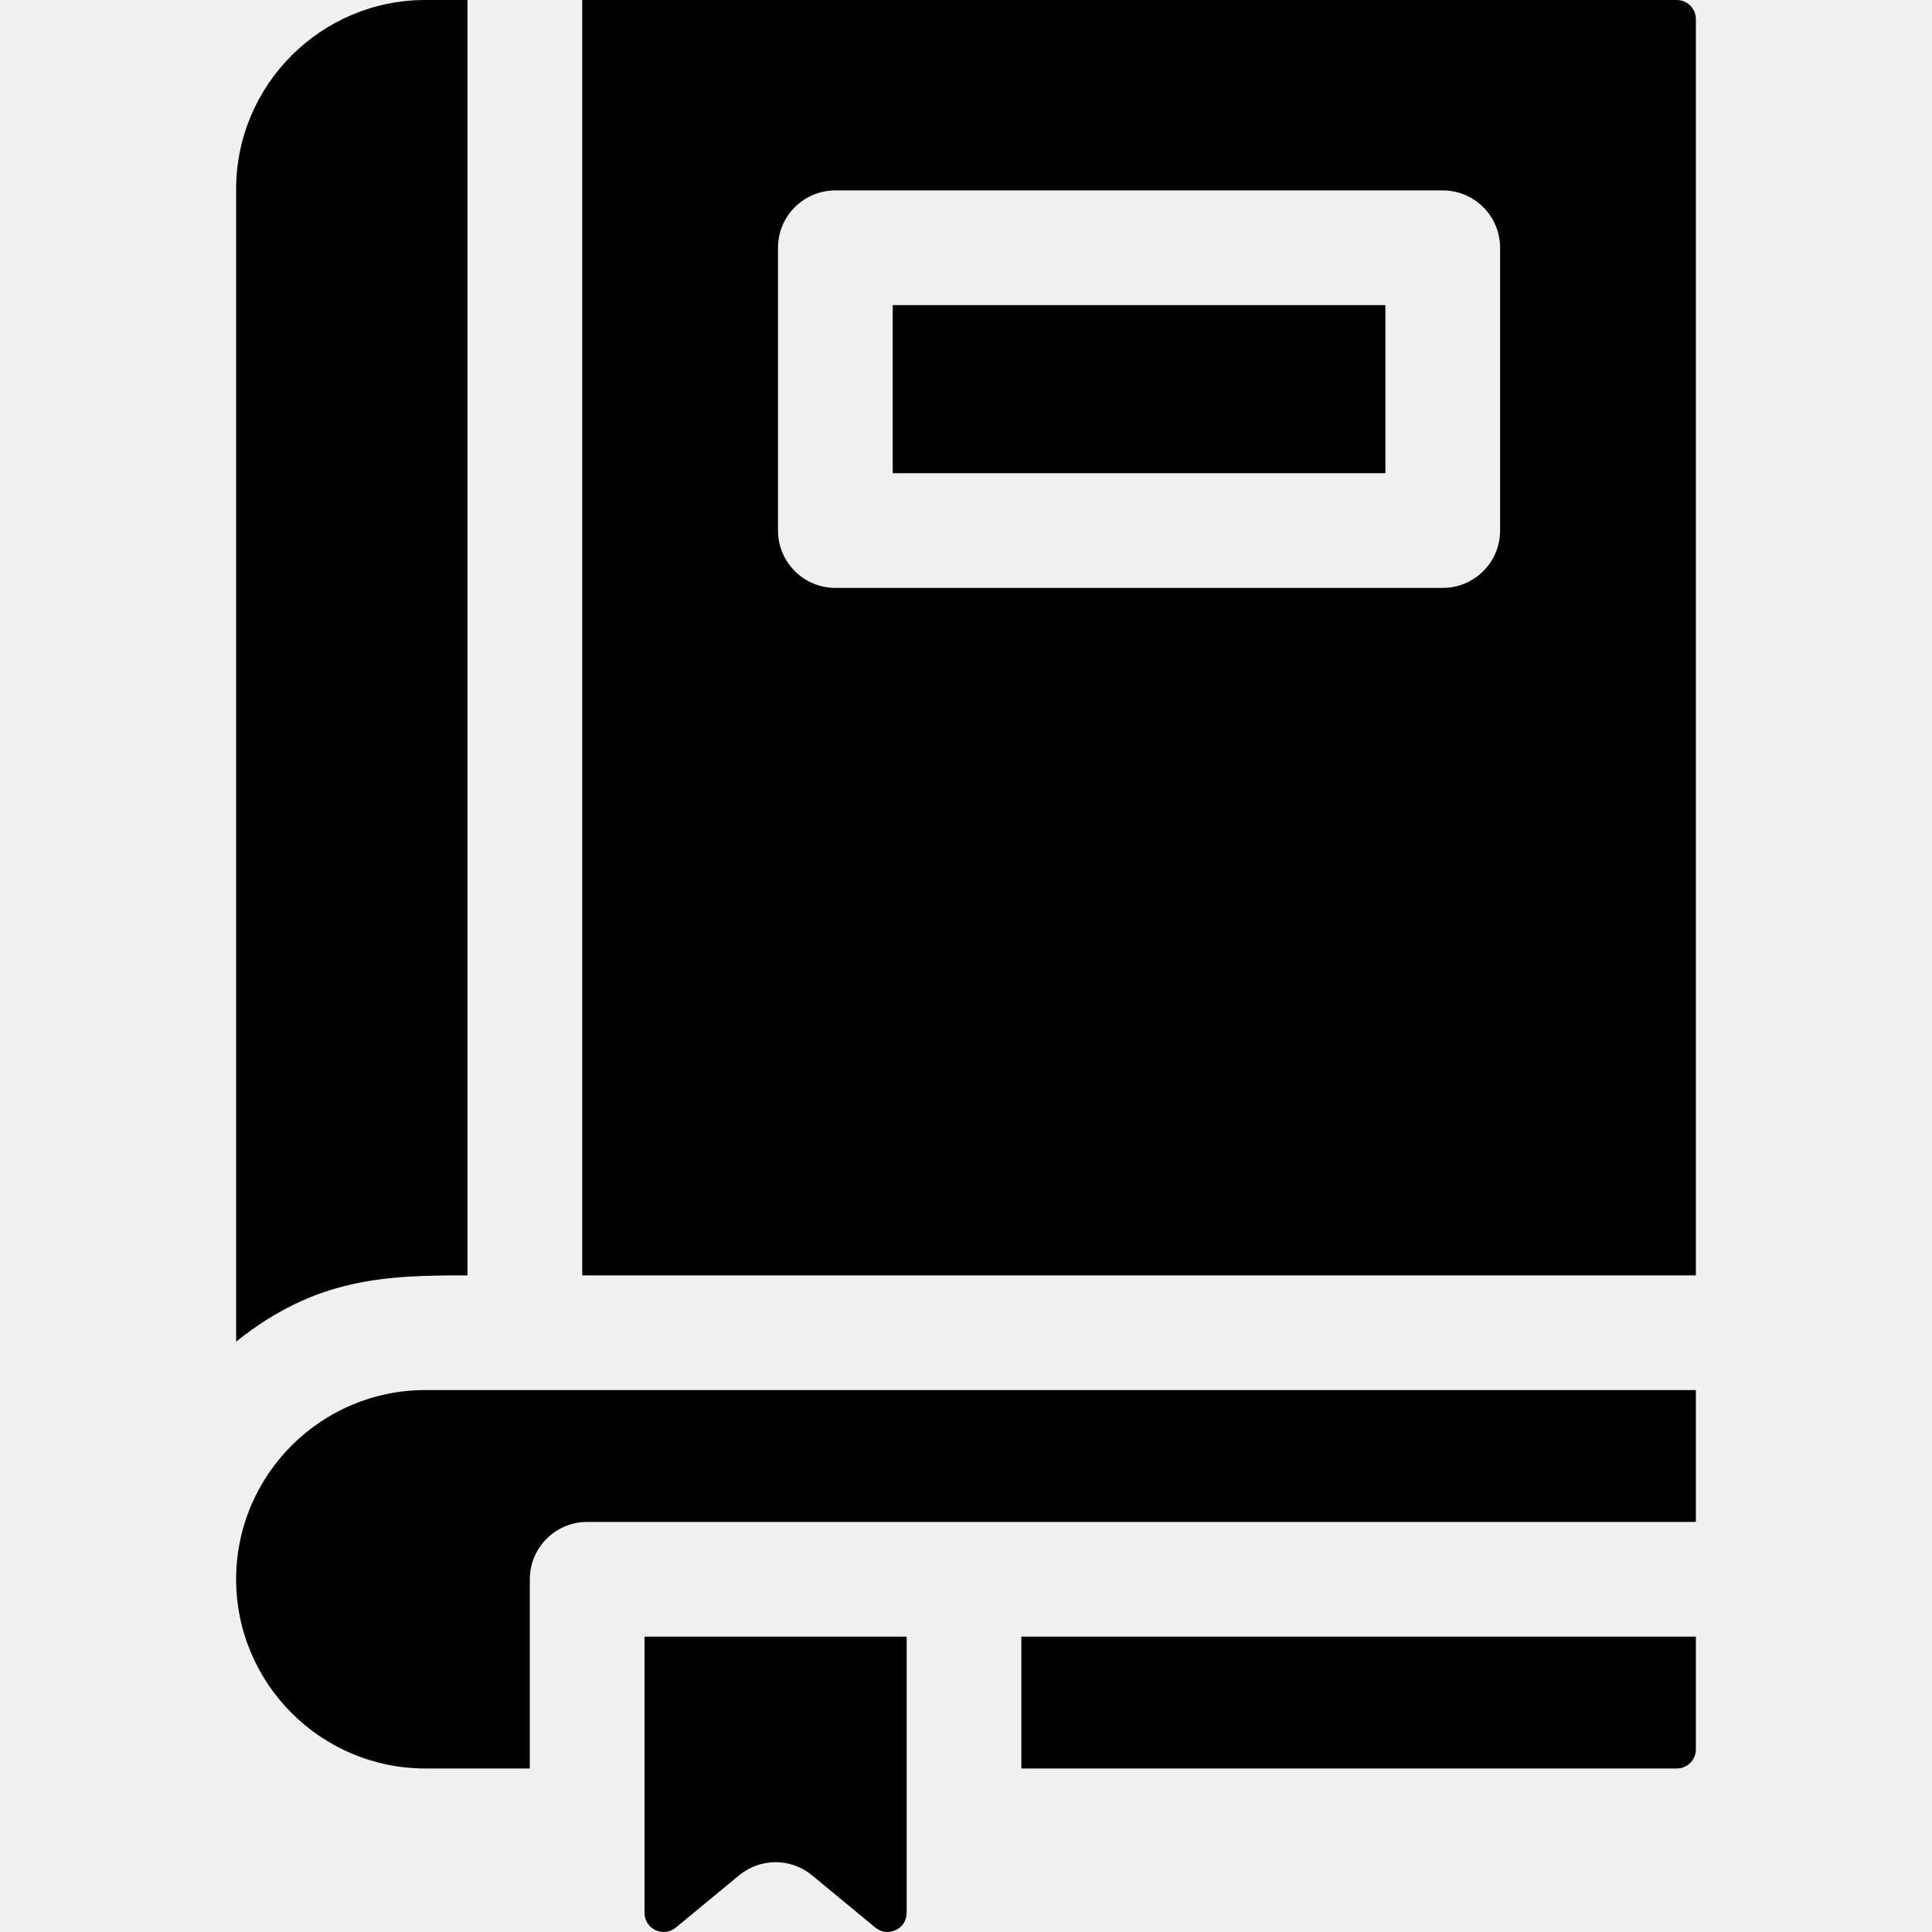
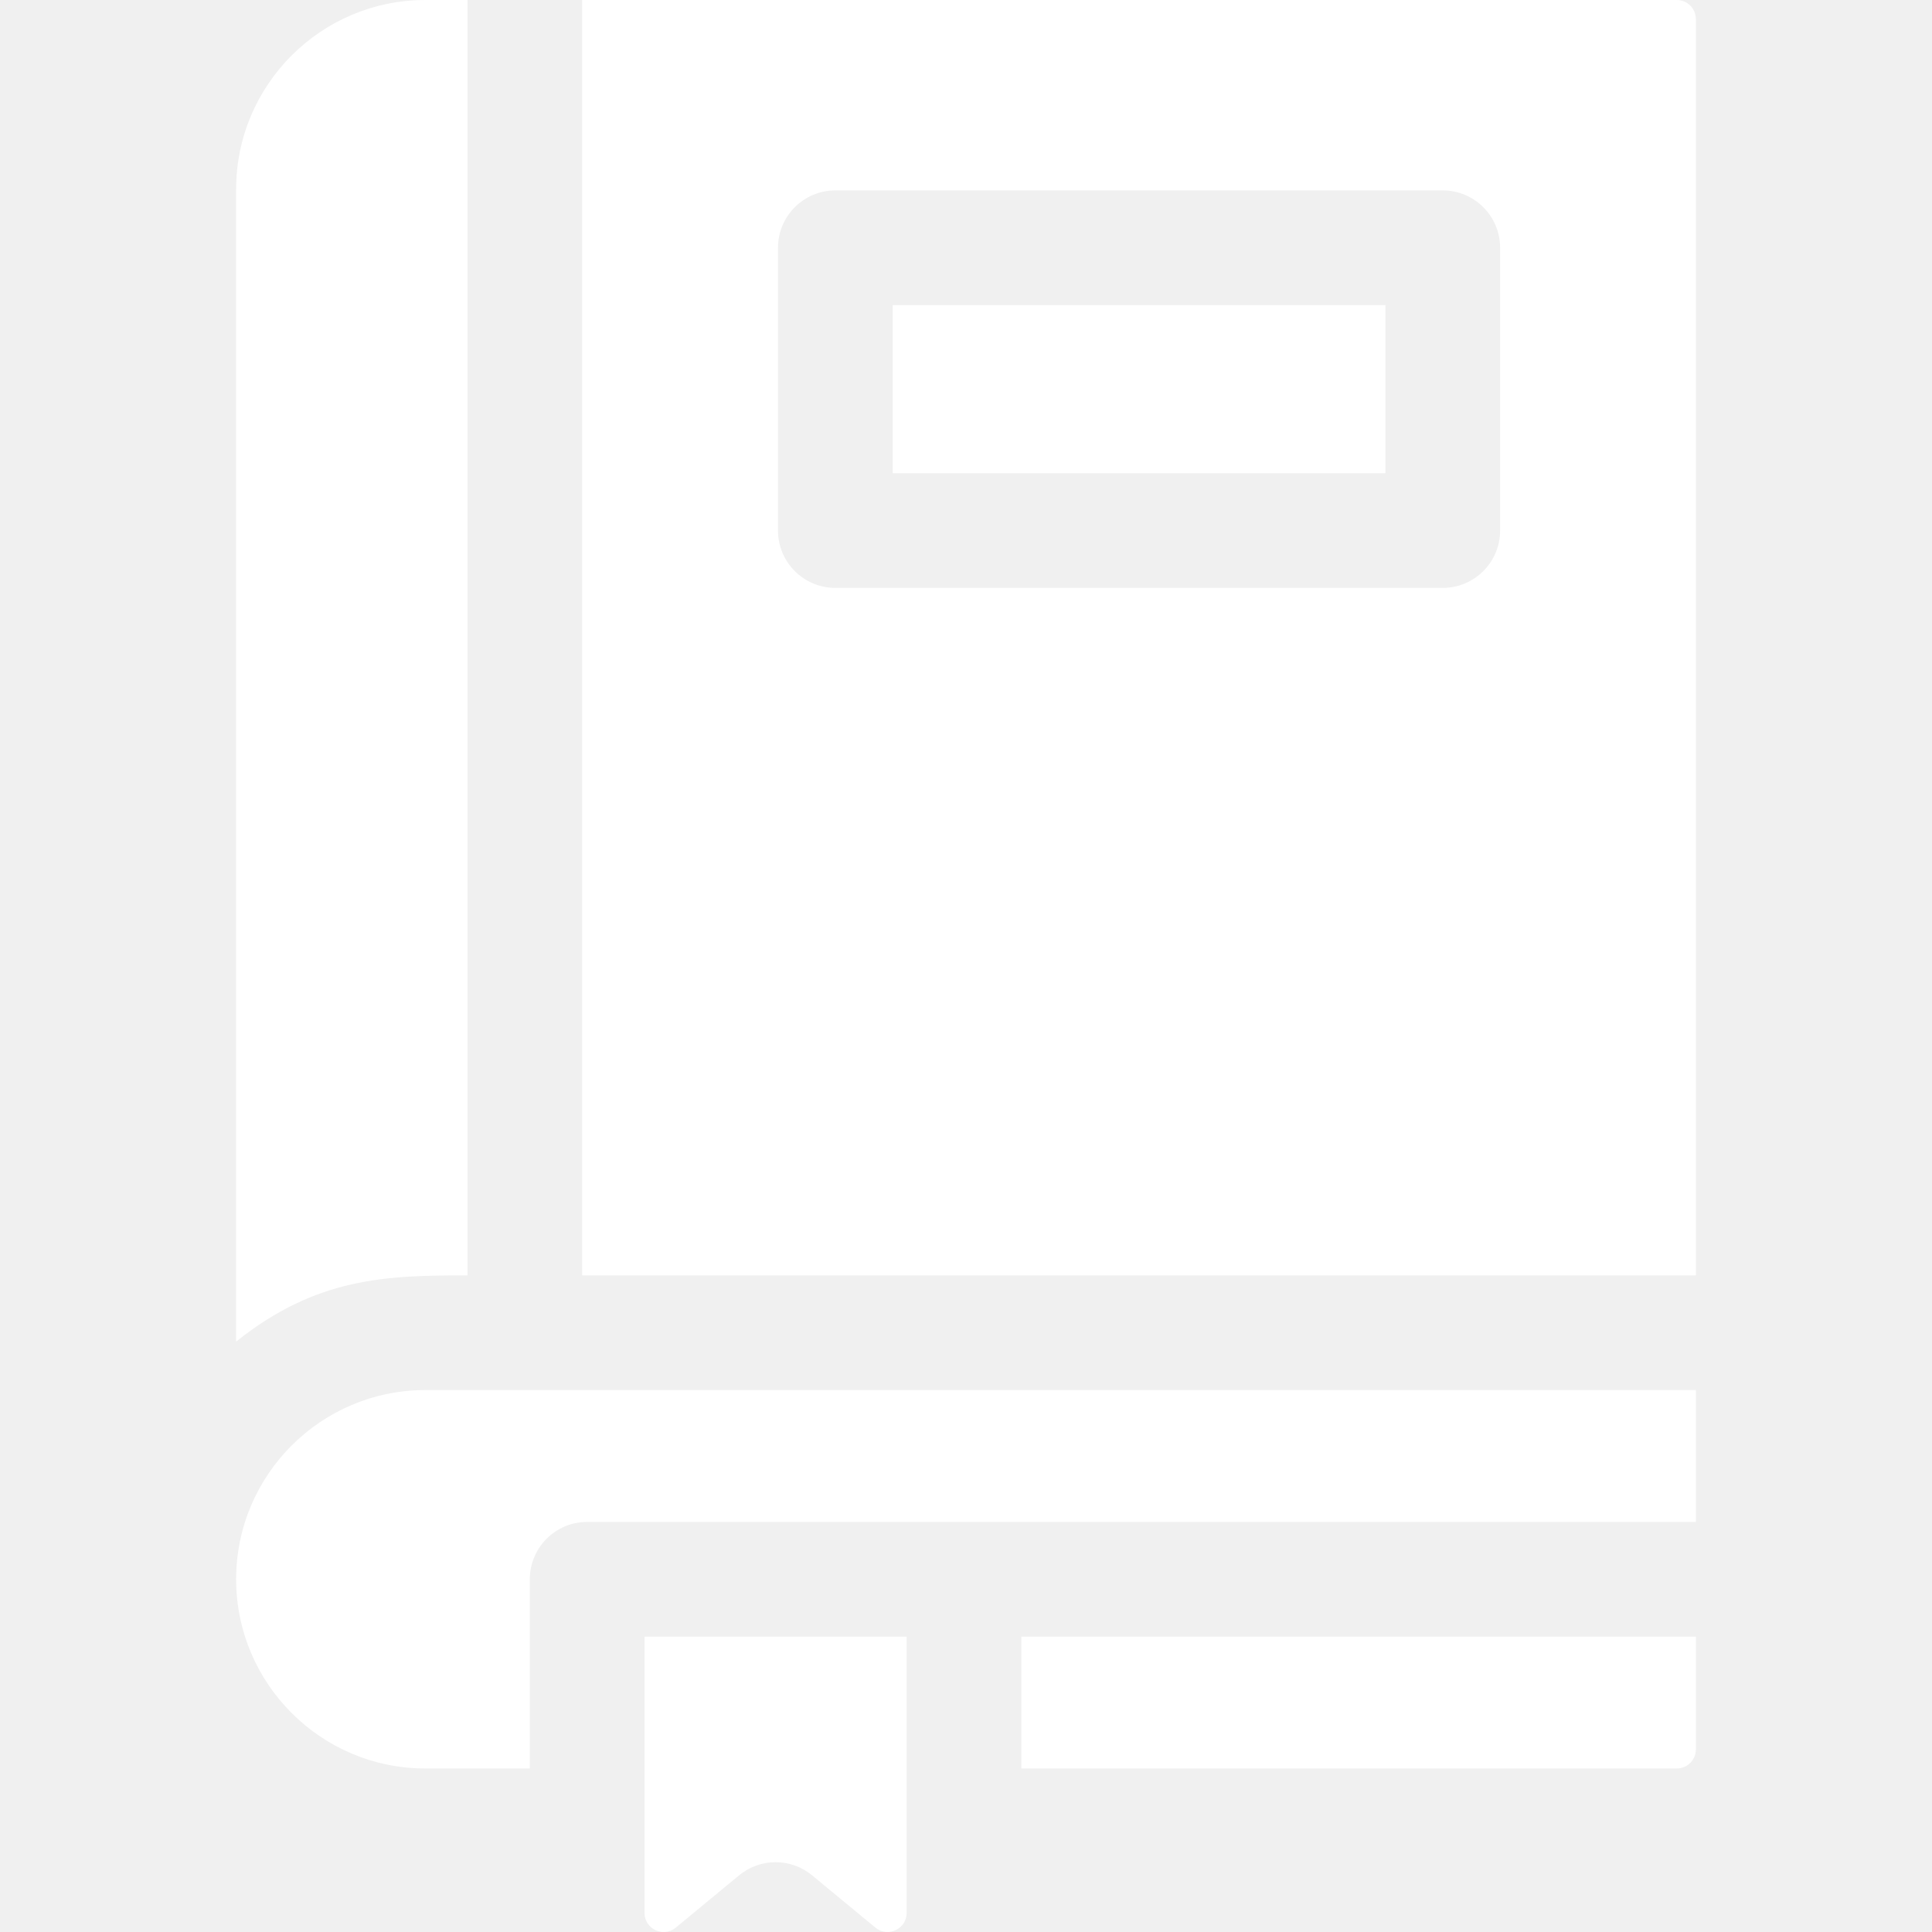
- <svg xmlns="http://www.w3.org/2000/svg" id="Capa_1" enable-background="new 0 0 510 510" height="512" viewBox="0 0 510 510" width="512">
+ <svg xmlns="http://www.w3.org/2000/svg" fill="#fff" id="Capa_1" enable-background="new 0 0 510 510" height="512" viewBox="0 0 510 510" width="512">
  <path d="m62.333 416.884v.01c0 27.534 22.407 49.94 49.941 49.94h27.584v-49.94c0-8.367 6.783-15.14 15.14-15.14h292.669v-34.811h-335.393c-27.534.001-49.941 22.407-49.941 49.941z" />
  <path d="m269.615 466.835h173.005c2.787 0 5.047-2.259 5.047-5.047v-29.754h-178.052z" />
  <path d="m123.407 336.665v-336.665h-11.133c-27.534 0-49.941 22.407-49.941 49.951v304.195c21.224-16.958 39.558-17.481 61.074-17.481z" />
  <path d="m153.686 0v336.665h293.981v-331.618c0-2.787-2.259-5.047-5.047-5.047zm242.304 140.051c0 8.357-6.783 15.14-15.14 15.14h-160.338c-8.367 0-15.14-6.783-15.14-15.14v-74.648c0-8.357 6.772-15.14 15.14-15.14h160.339c8.357 0 15.14 6.783 15.14 15.14v74.648z" />
  <path d="m170.137 504.944c0 4.268 4.969 6.608 8.26 3.891 16.5-13.622 13.775-11.372 16.7-13.79 5.595-4.626 13.675-4.632 19.278 0 2.923 2.416.218.183 16.7 13.79 3.291 2.717 8.26.377 8.26-3.891v-72.91h-69.198z" />
  <path d="m235.652 80.543h130.059v44.369h-130.059z" />
</svg>
